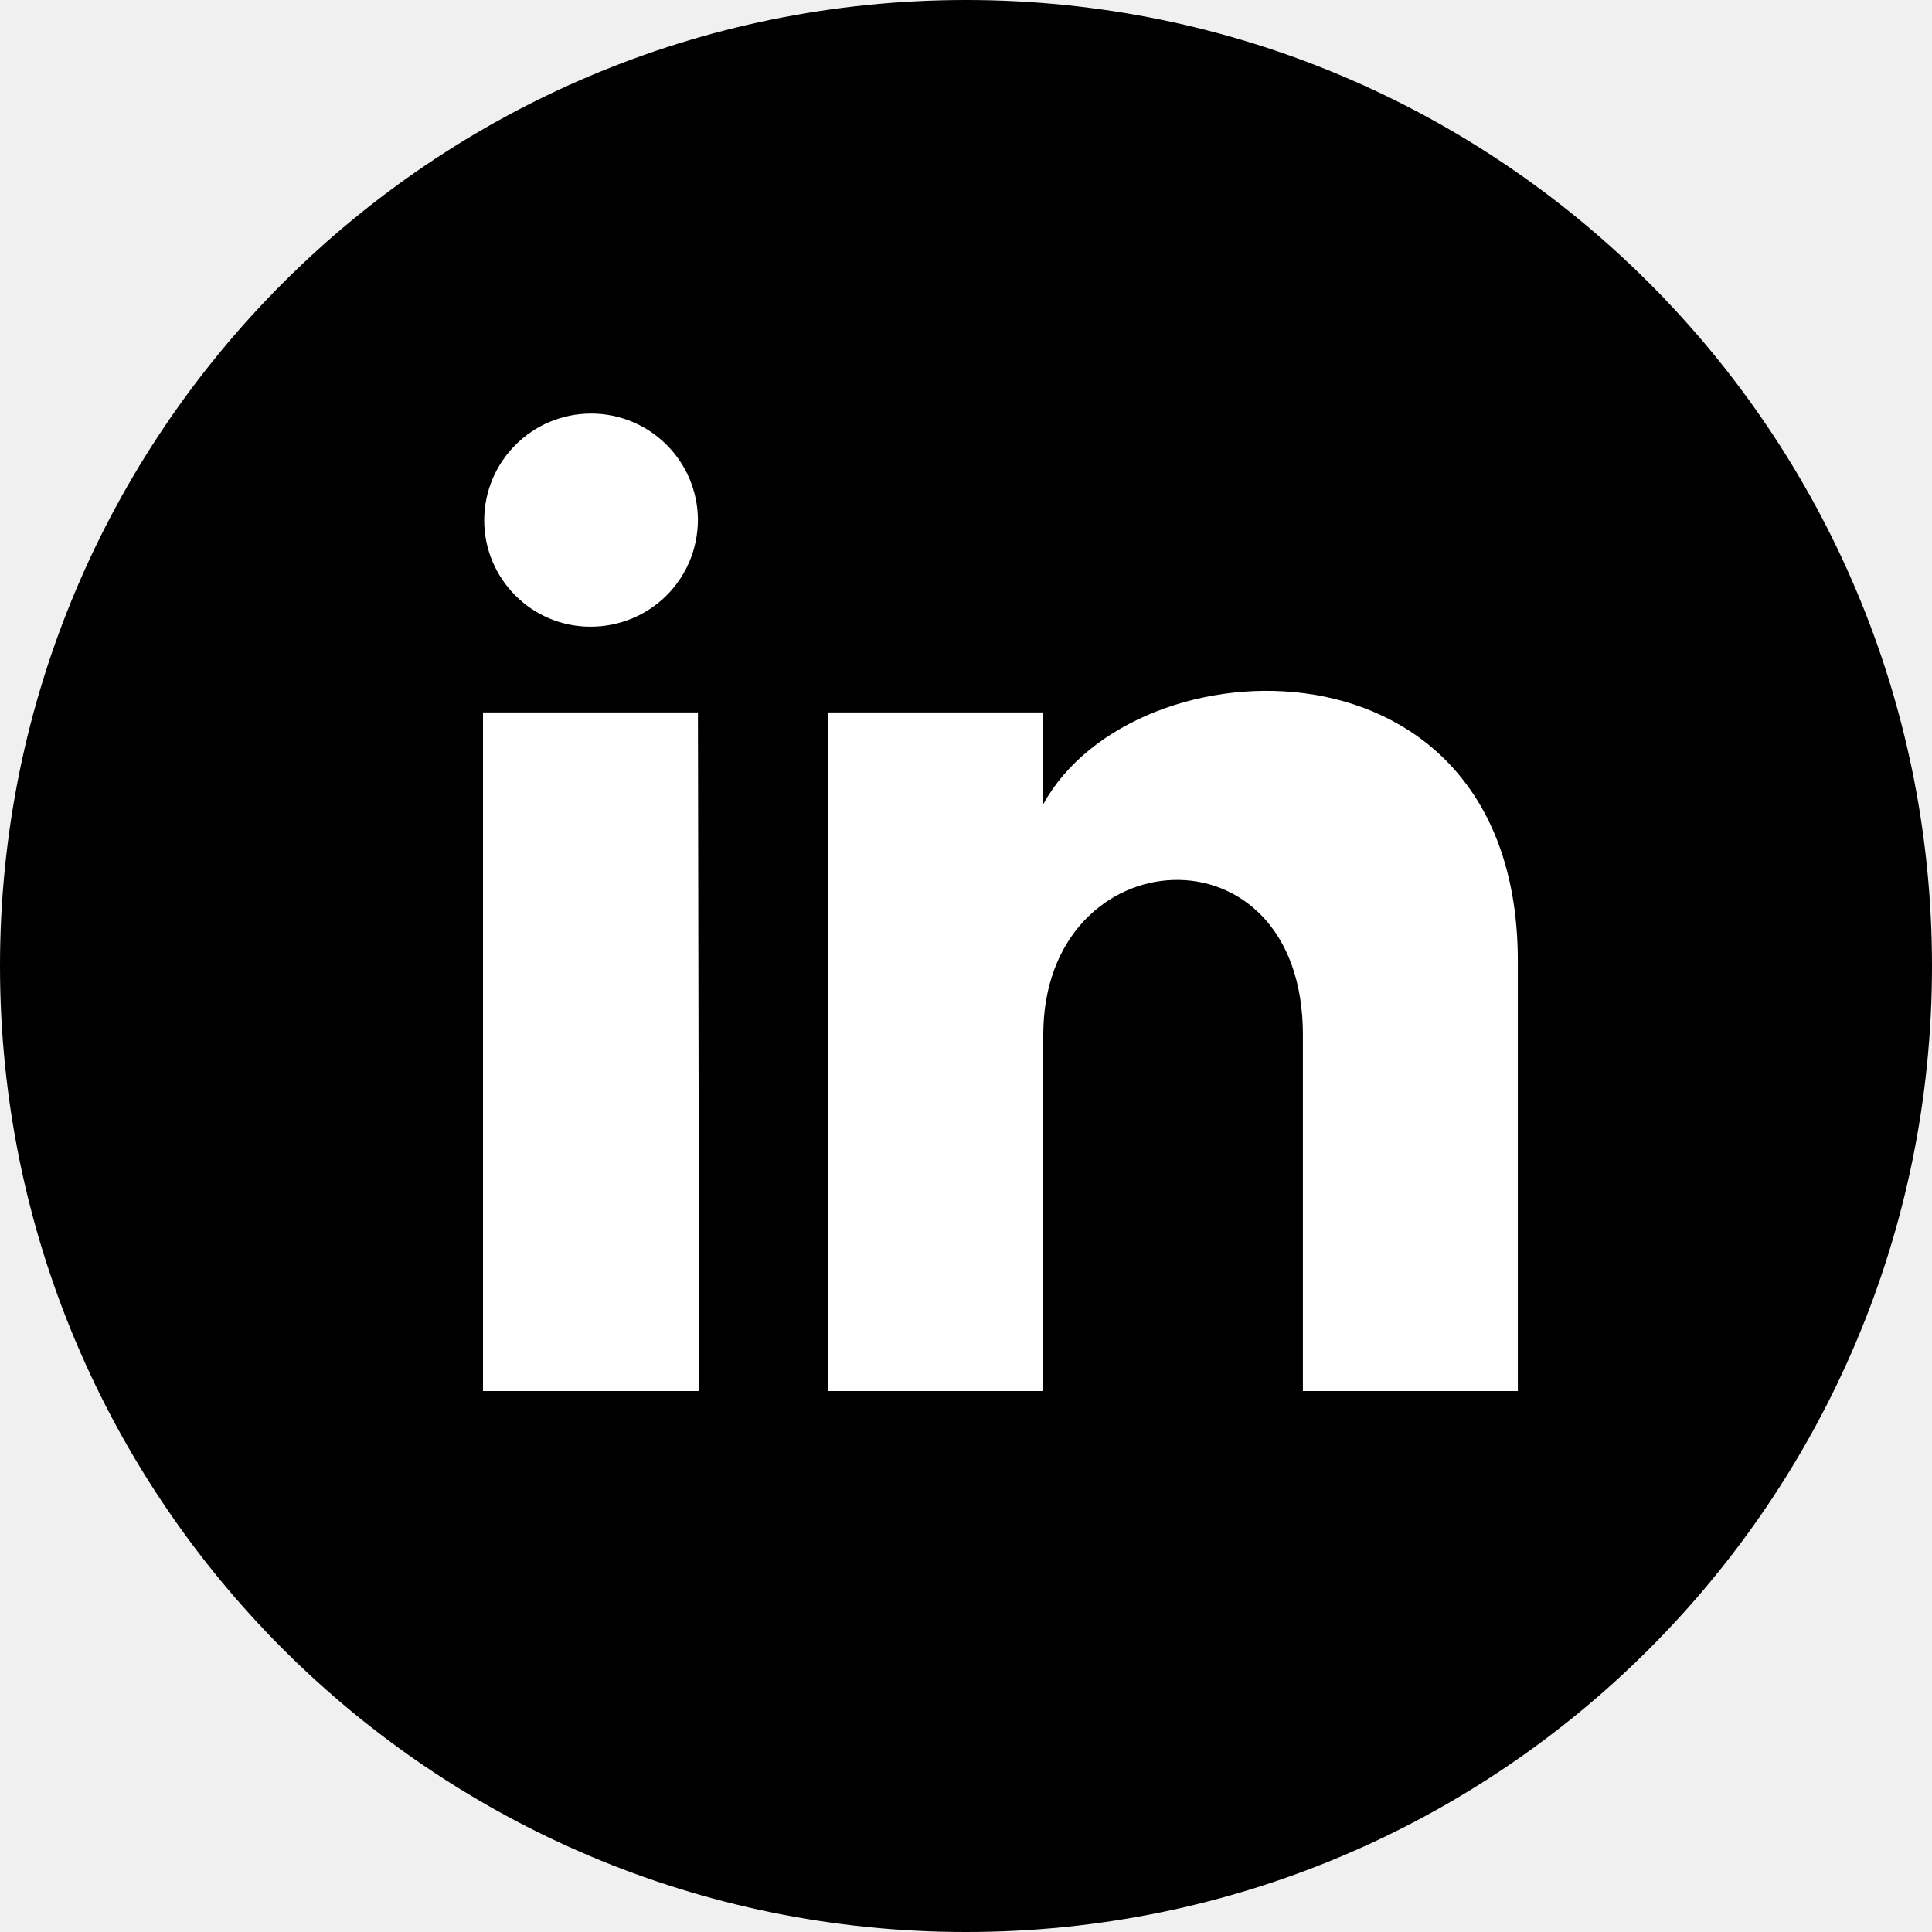
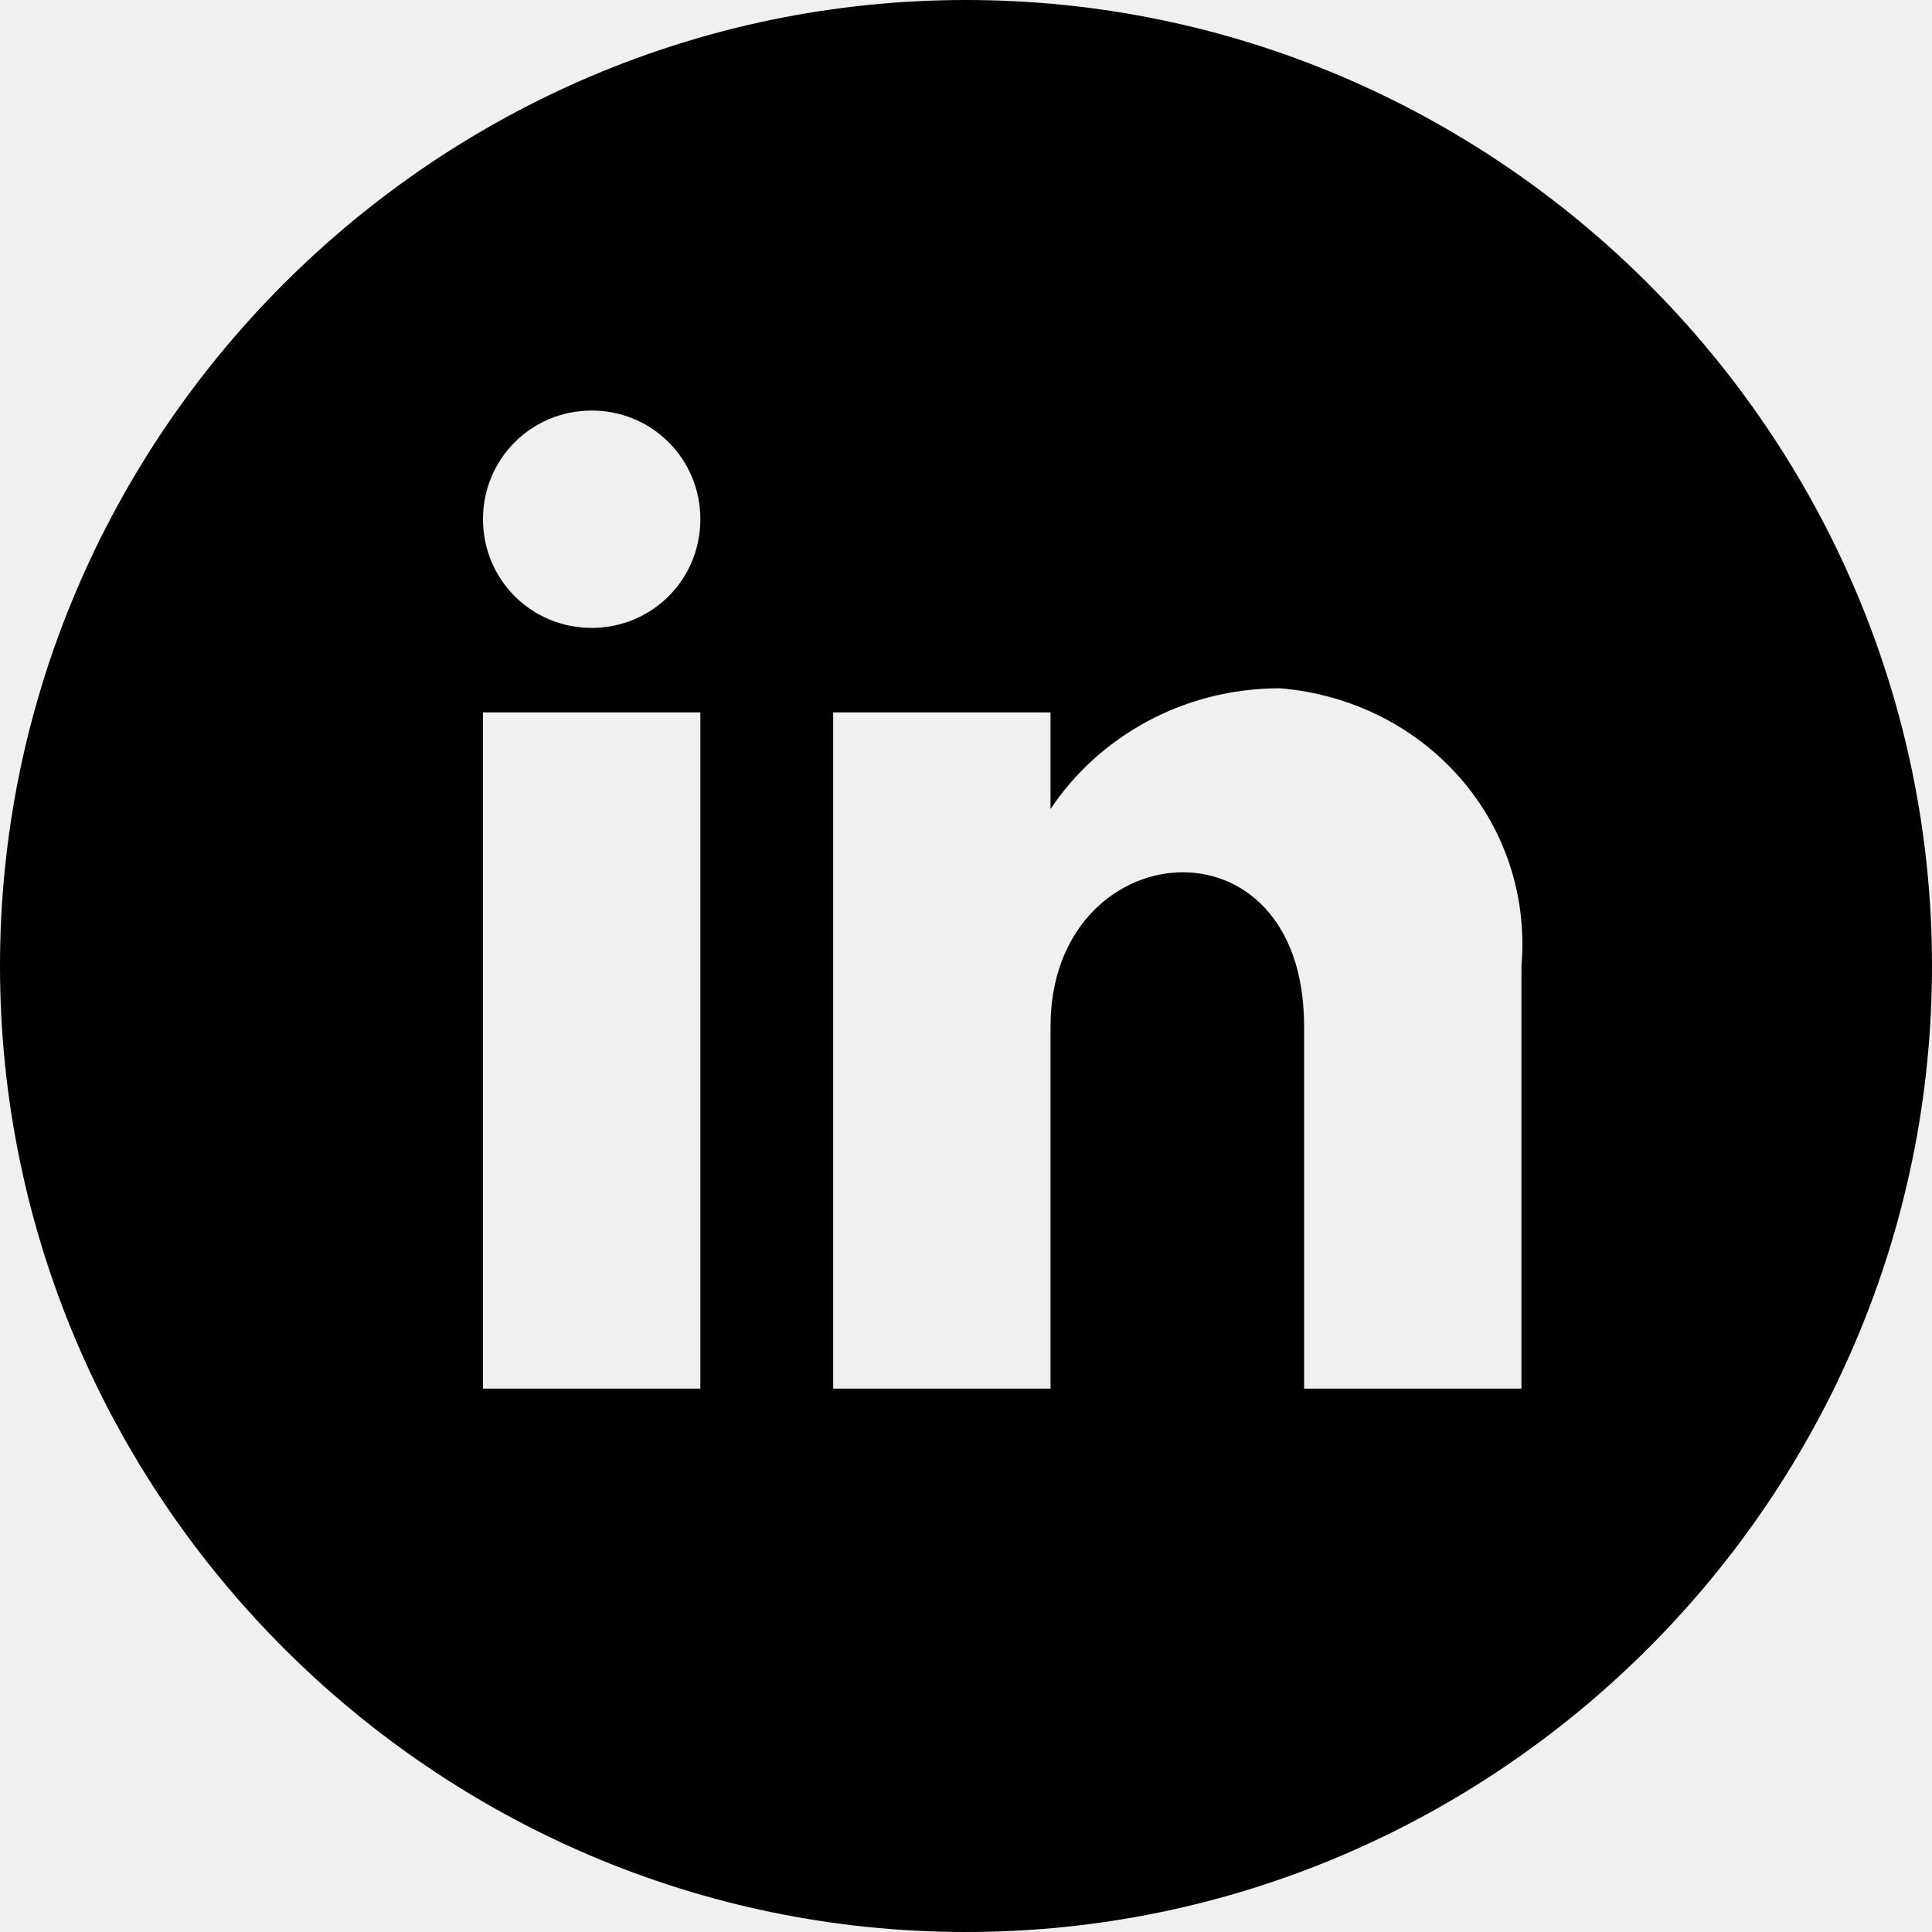
- <svg xmlns="http://www.w3.org/2000/svg" viewBox="0 0 16 16">
-   <path fill="#000" d="M16 8A8 8 0 110 8a8 8 0 0116 0zm0 0" />
-   <path fill="#fff" d="M5.78 4.3c0 .5-.4.89-.89.89s-.88-.4-.88-.88a.88.88 0 011.77 0zm0 1.6H4v5.62h1.79zm2.86 0H6.86v5.62h1.78V8.57c0-1.64 2.15-1.78 2.15 0v2.95h1.78V7.96c0-2.78-3.18-2.67-3.93-1.3zm0 0" />
+ <svg xmlns="http://www.w3.org/2000/svg" version="1.1" id="social-linkedin-circle" x="0px" y="0px" viewBox="0 0 16 16" style="enable-background:new 0 0 16 16;" xml:space="preserve">
+   <path d="M8,0C3.6,0,0,3.6,0,8s3.6,8,8,8s8-3.6,8-8S12.4,0,8,0z M4.9,3.4c0.5,0,0.9,0.4,0.9,0.9v0c0,0.5-0.4,0.9-0.9,0.9  C4.4,5.2,4,4.8,4,4.3S4.4,3.4,4.9,3.4z M4,11.5V5.9h1.8l0,5.6H4z M12.6,11.5h-1.8v-3c0-1.8-2.1-1.6-2.1,0v3H6.9V5.9h1.8v0.8  c0.4-0.6,1.1-1,1.9-1c1.2,0.1,2.1,1.1,2,2.3V11.5z" />
</svg>
